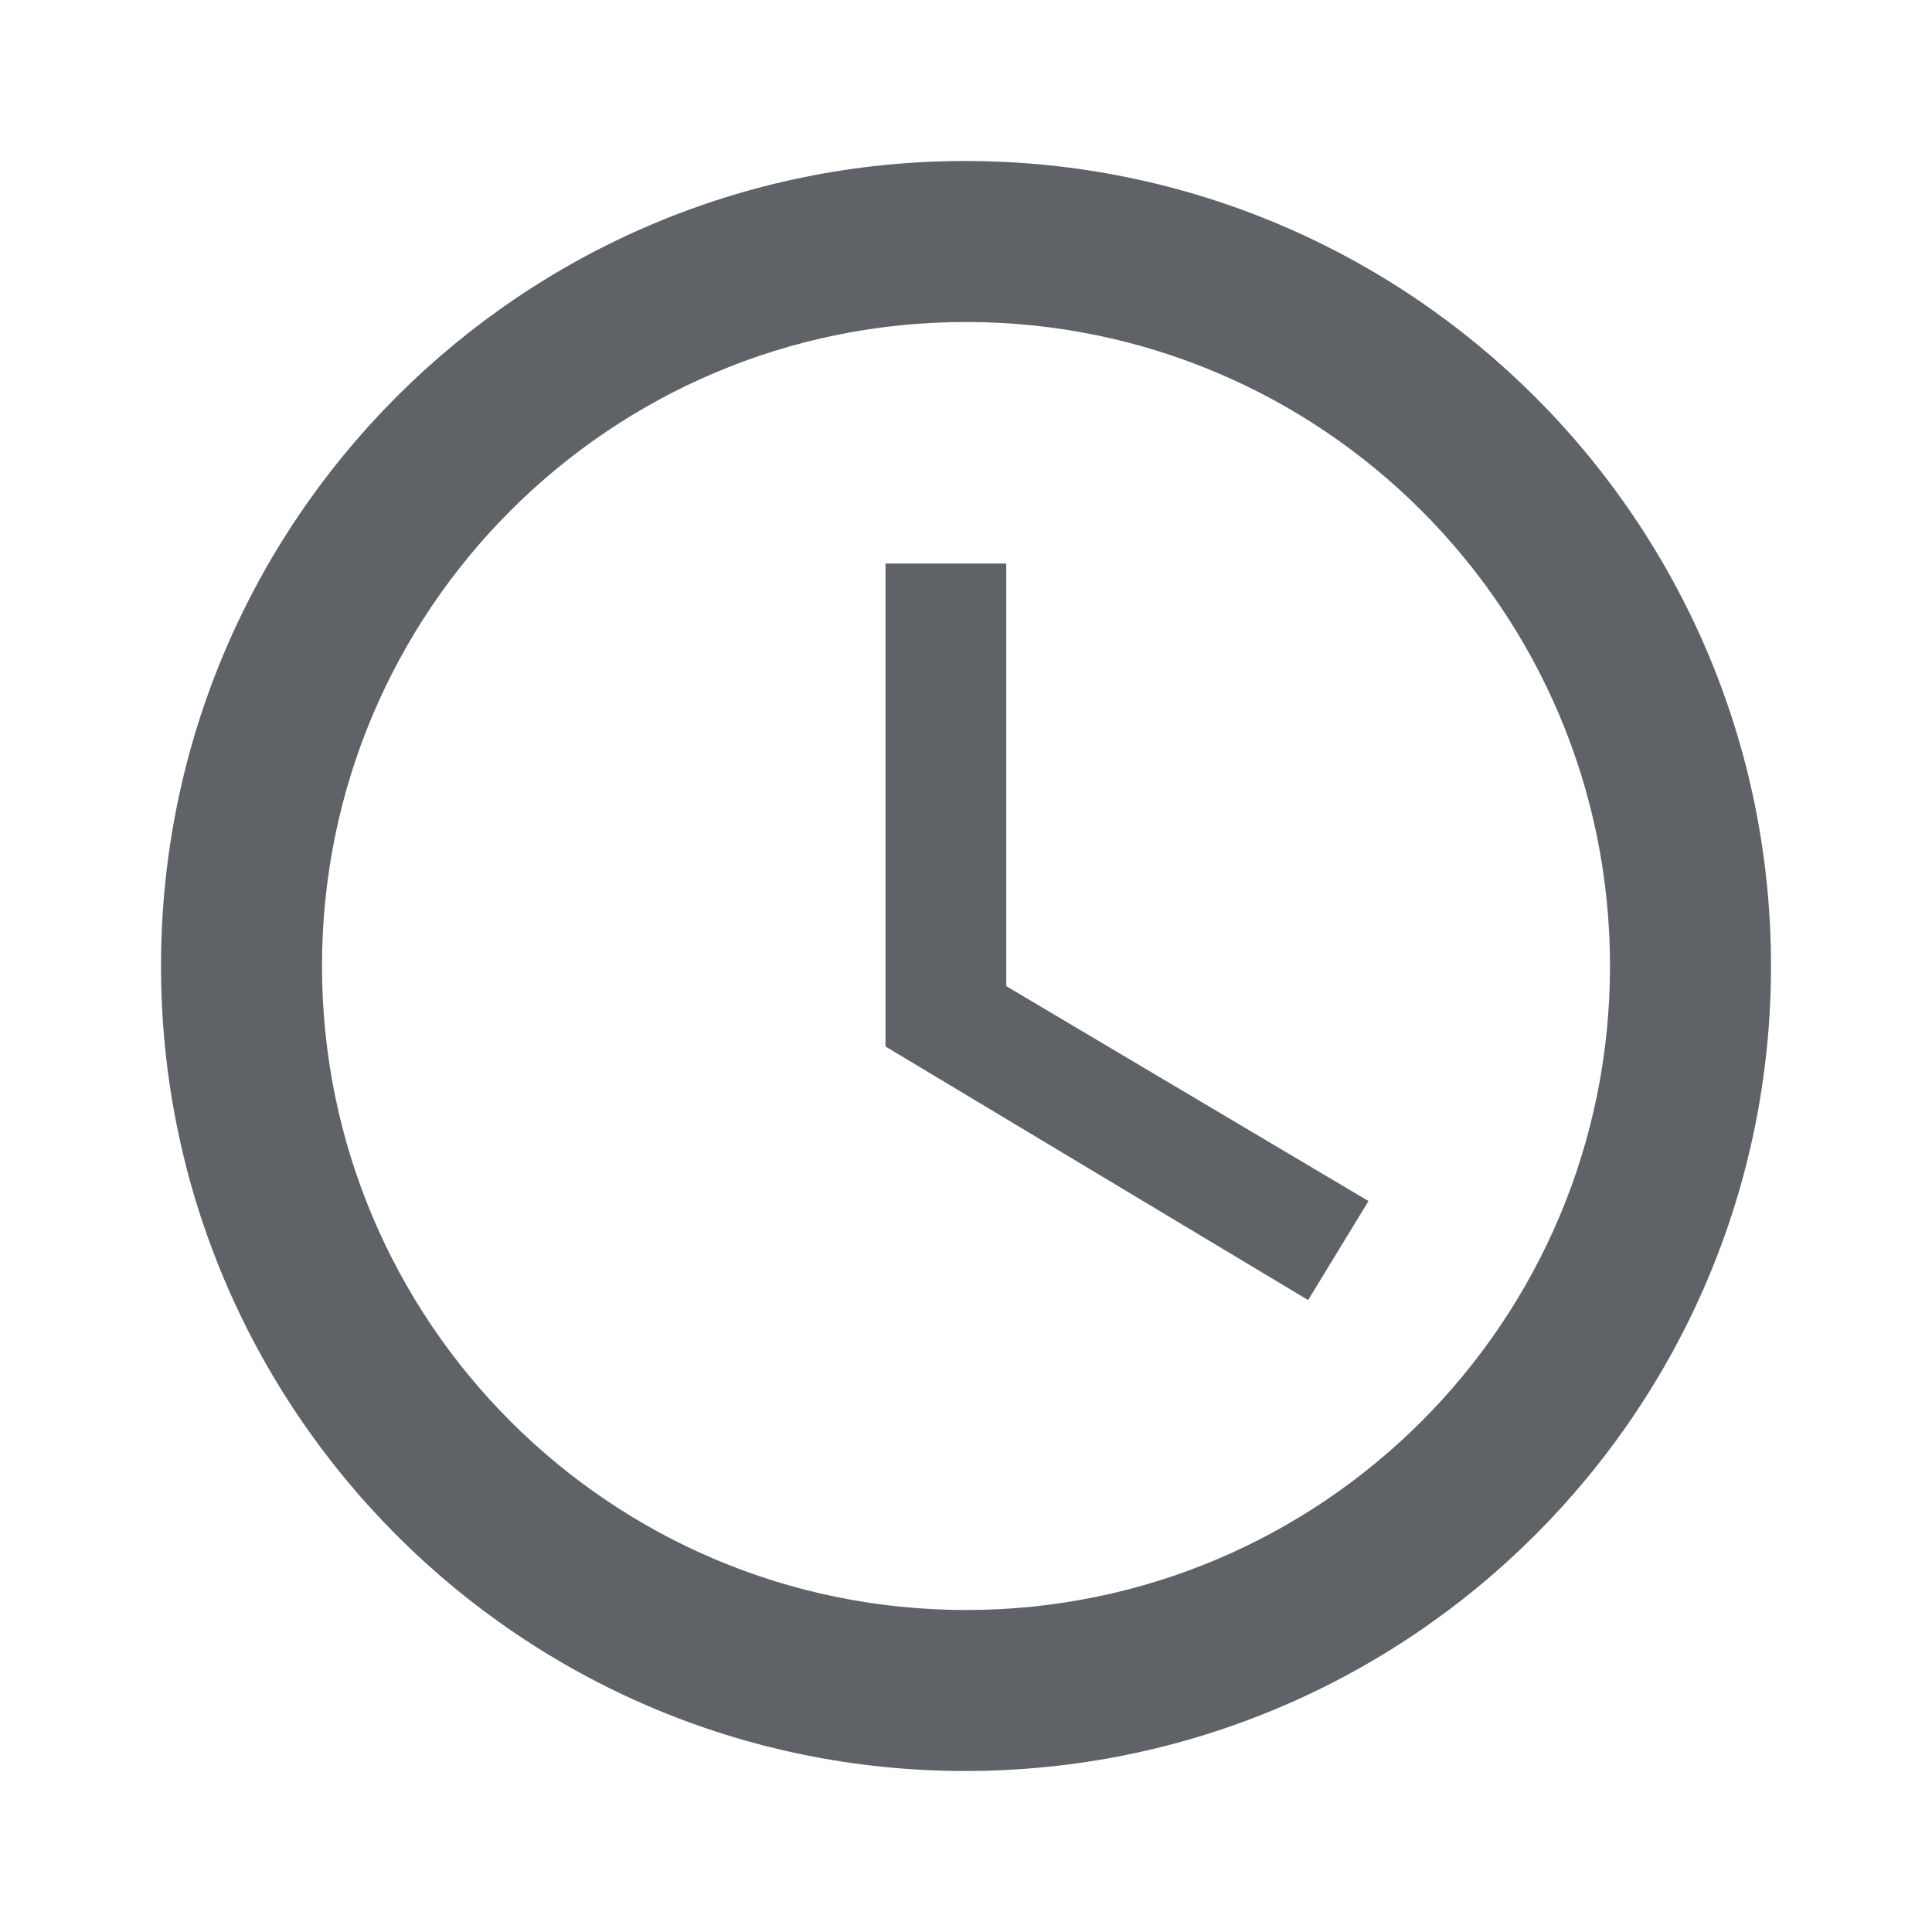
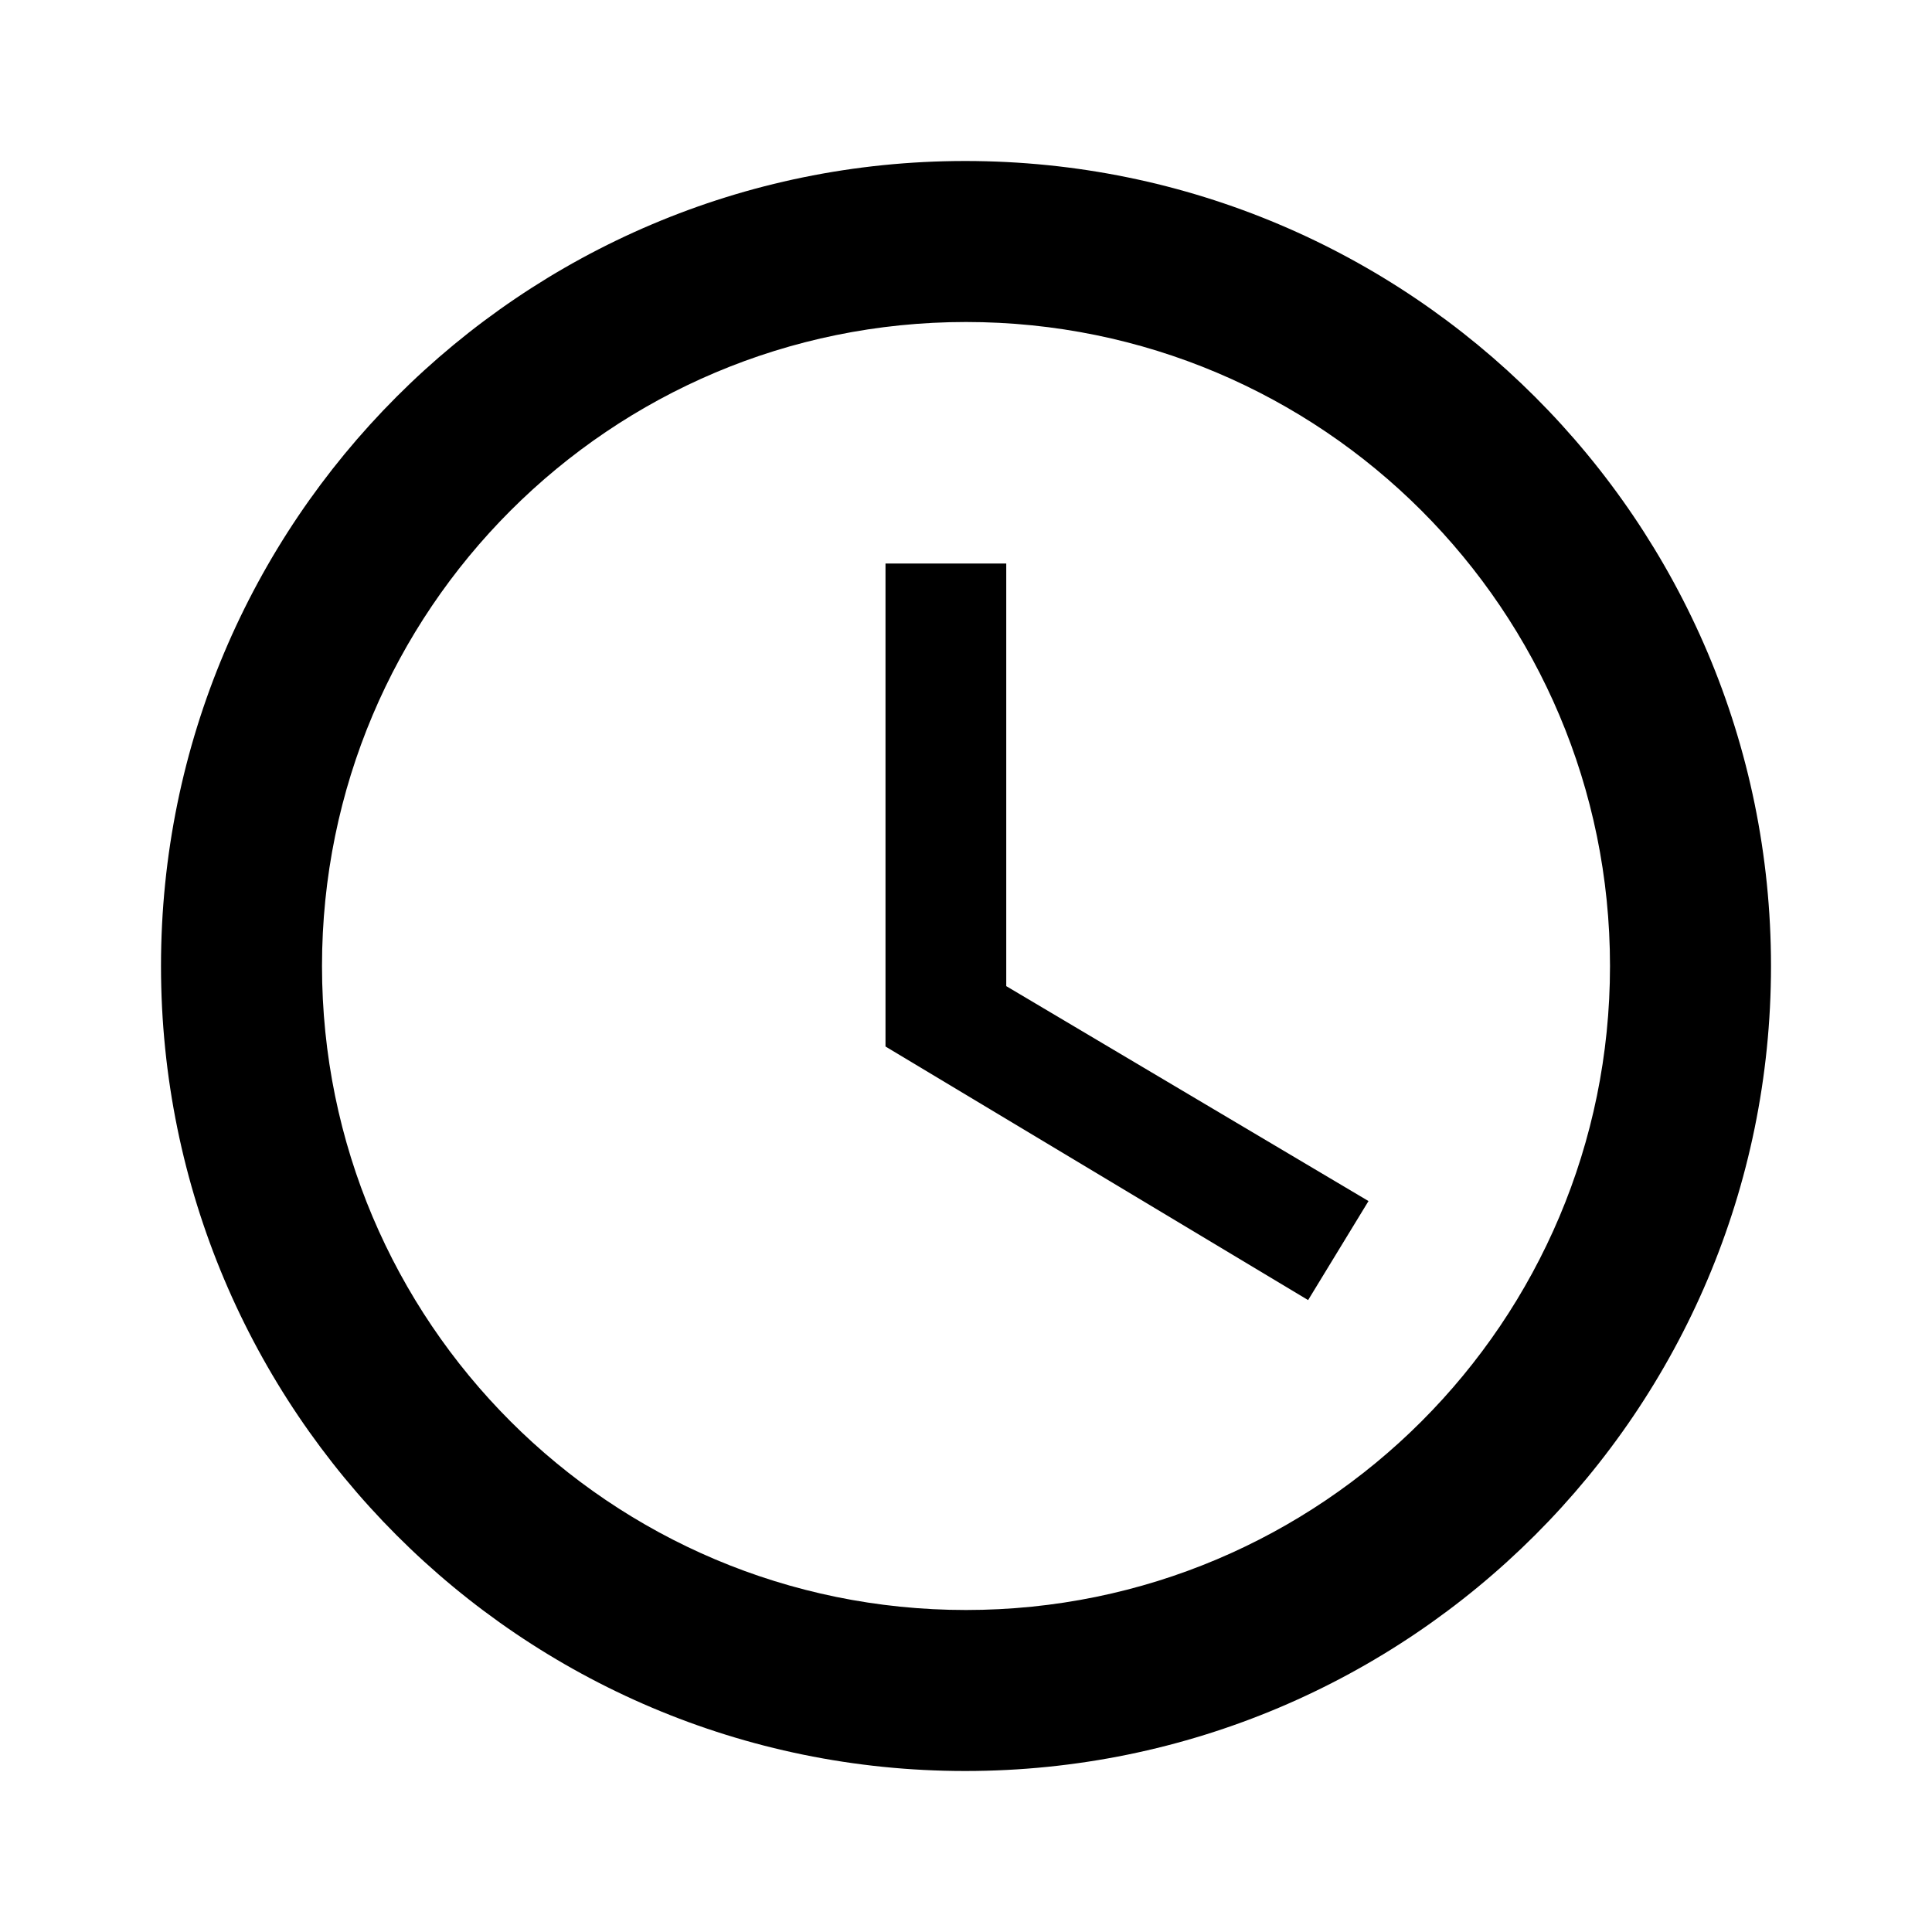
- <svg xmlns="http://www.w3.org/2000/svg" height="24px" viewBox="0 0 24 24" width="24px" fill="#5f6368">
+ <svg xmlns="http://www.w3.org/2000/svg" height="24px" viewBox="0 0 24 24" width="24px" fill="currentColor">
  <path d="M0 0h24v24H0z" fill="none" />
  <path d="M11.99 2C6.47 2 2 6.48 2 12s4.47 10 9.99 10C17.52 22 22 17.52 22 12S17.52 2 11.99 2zM12 20c-4.42 0-8-3.58-8-8s3.58-8 8-8 8 3.58 8 8-3.58 8-8 8z" />
  <path d="M12.5 7H11v6l5.25 3.15.75-1.23-4.5-2.67z" />
</svg>
